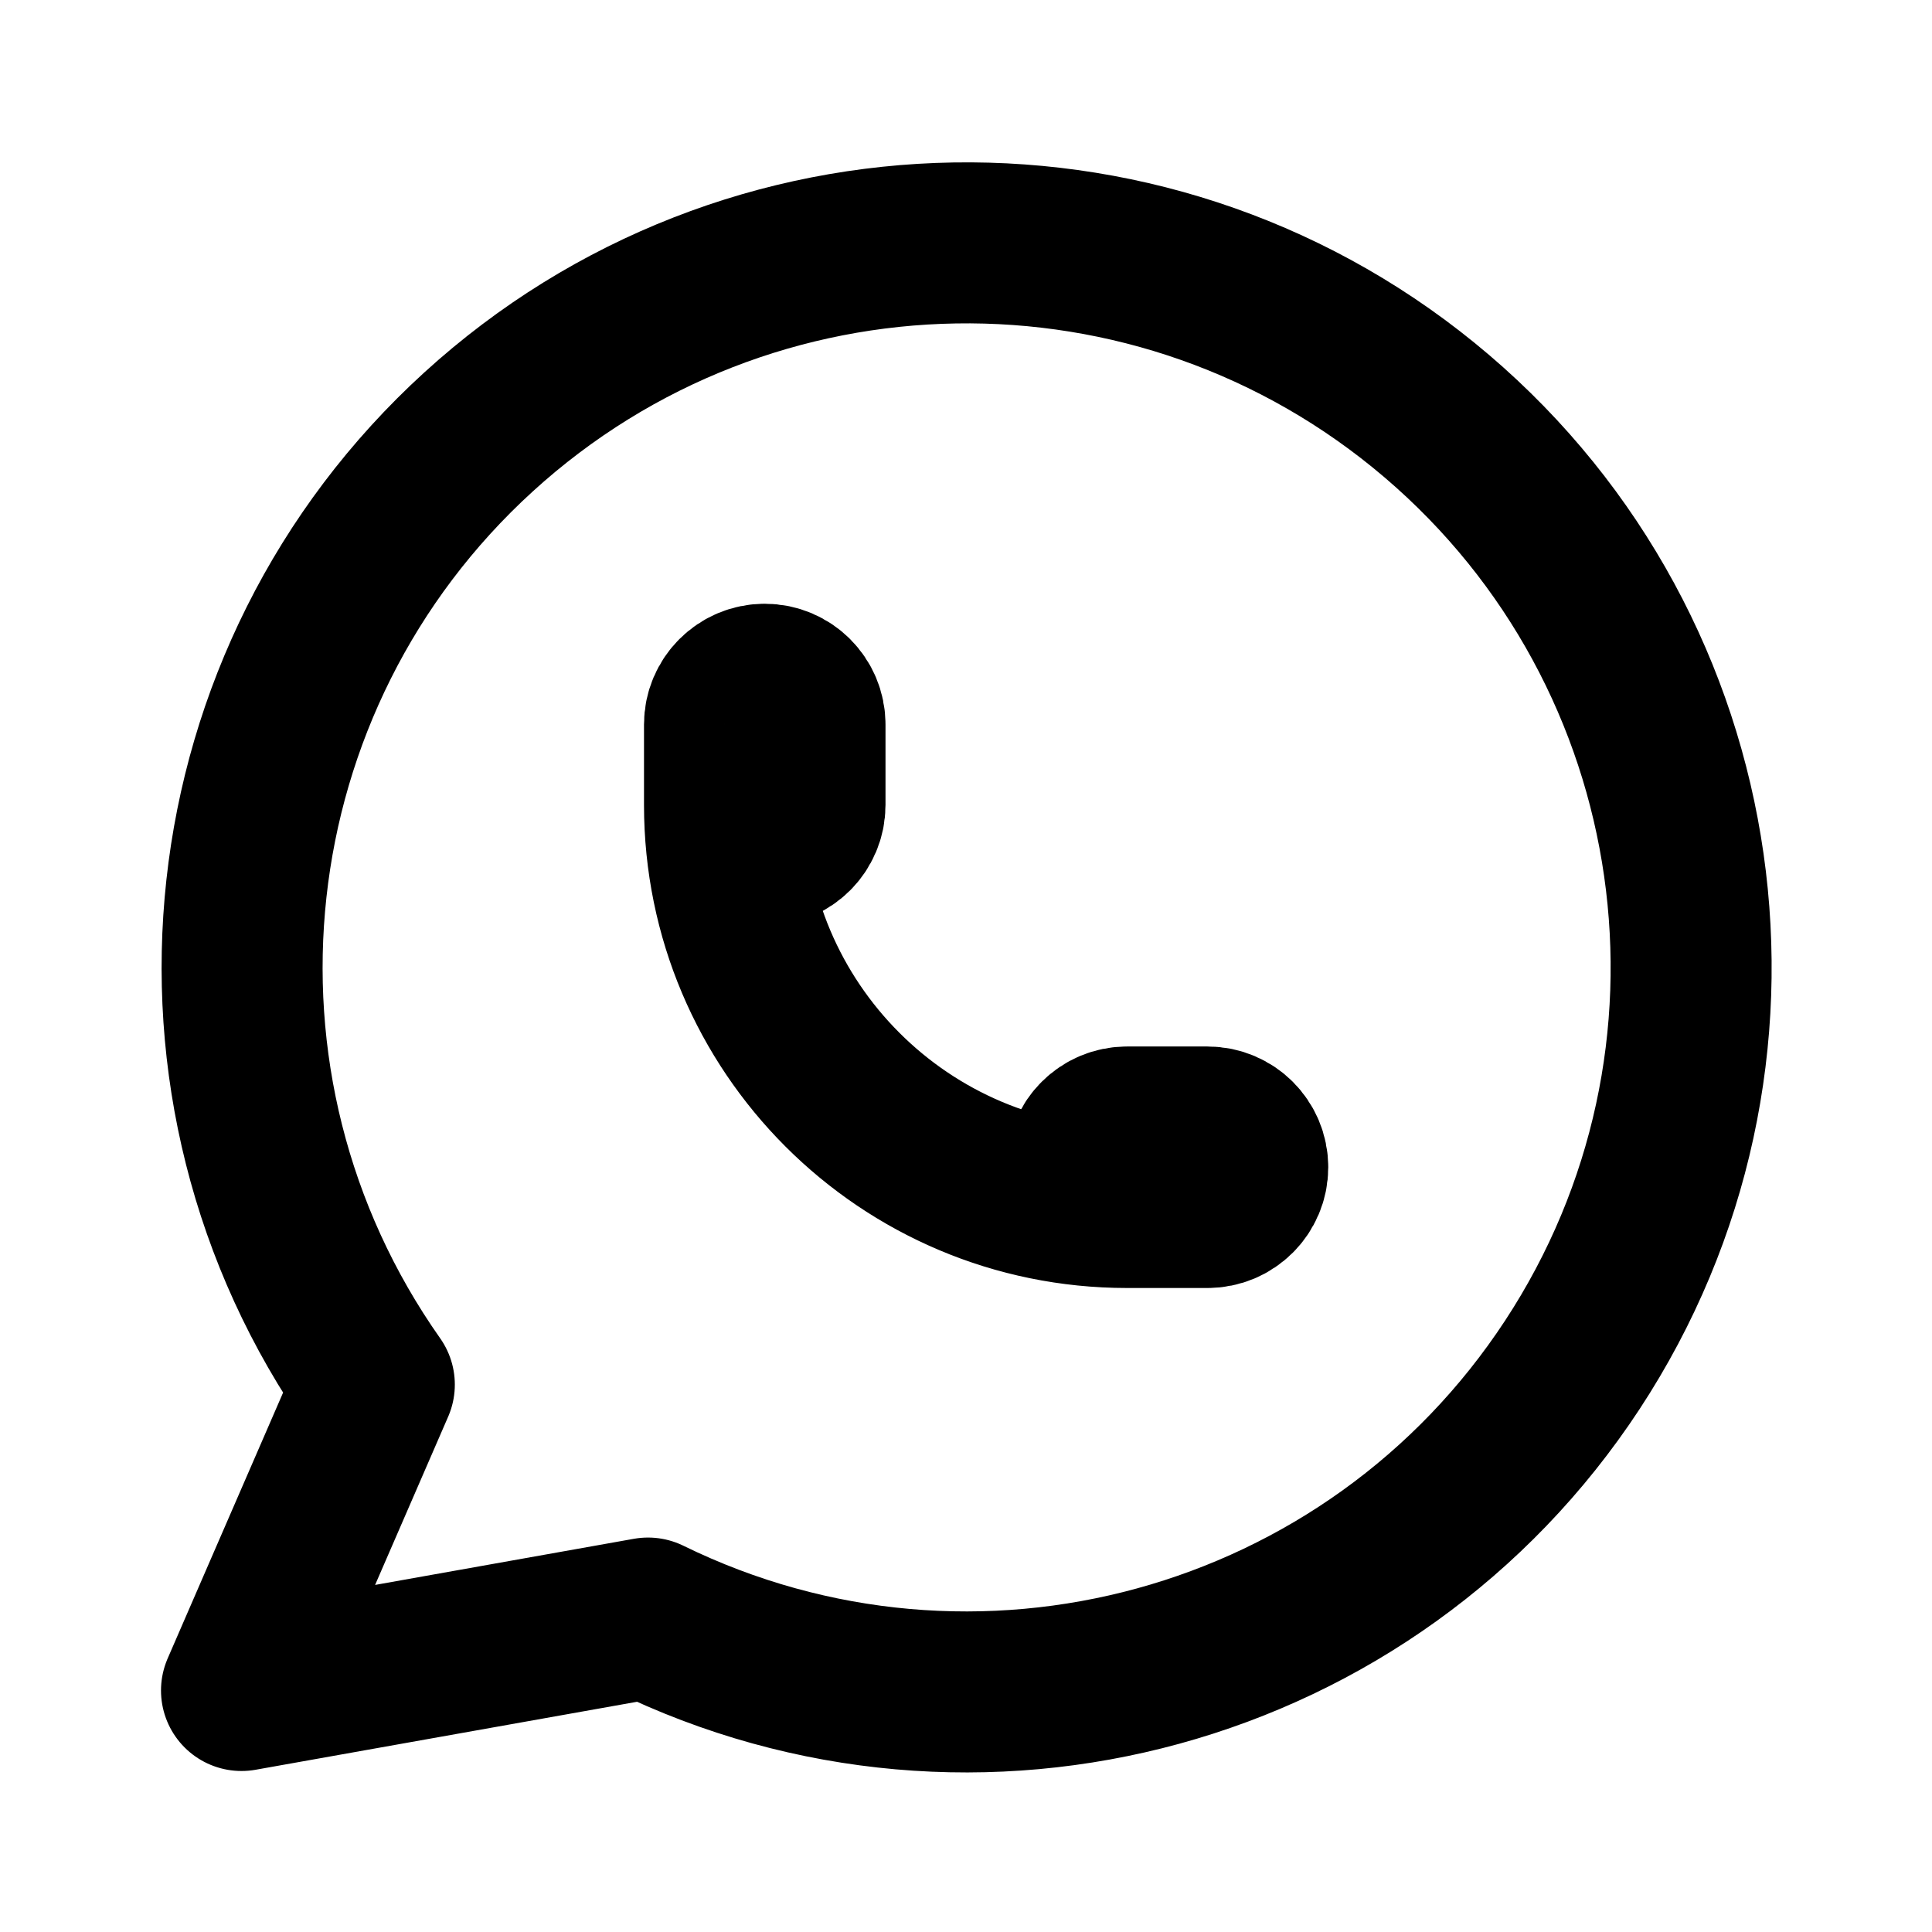
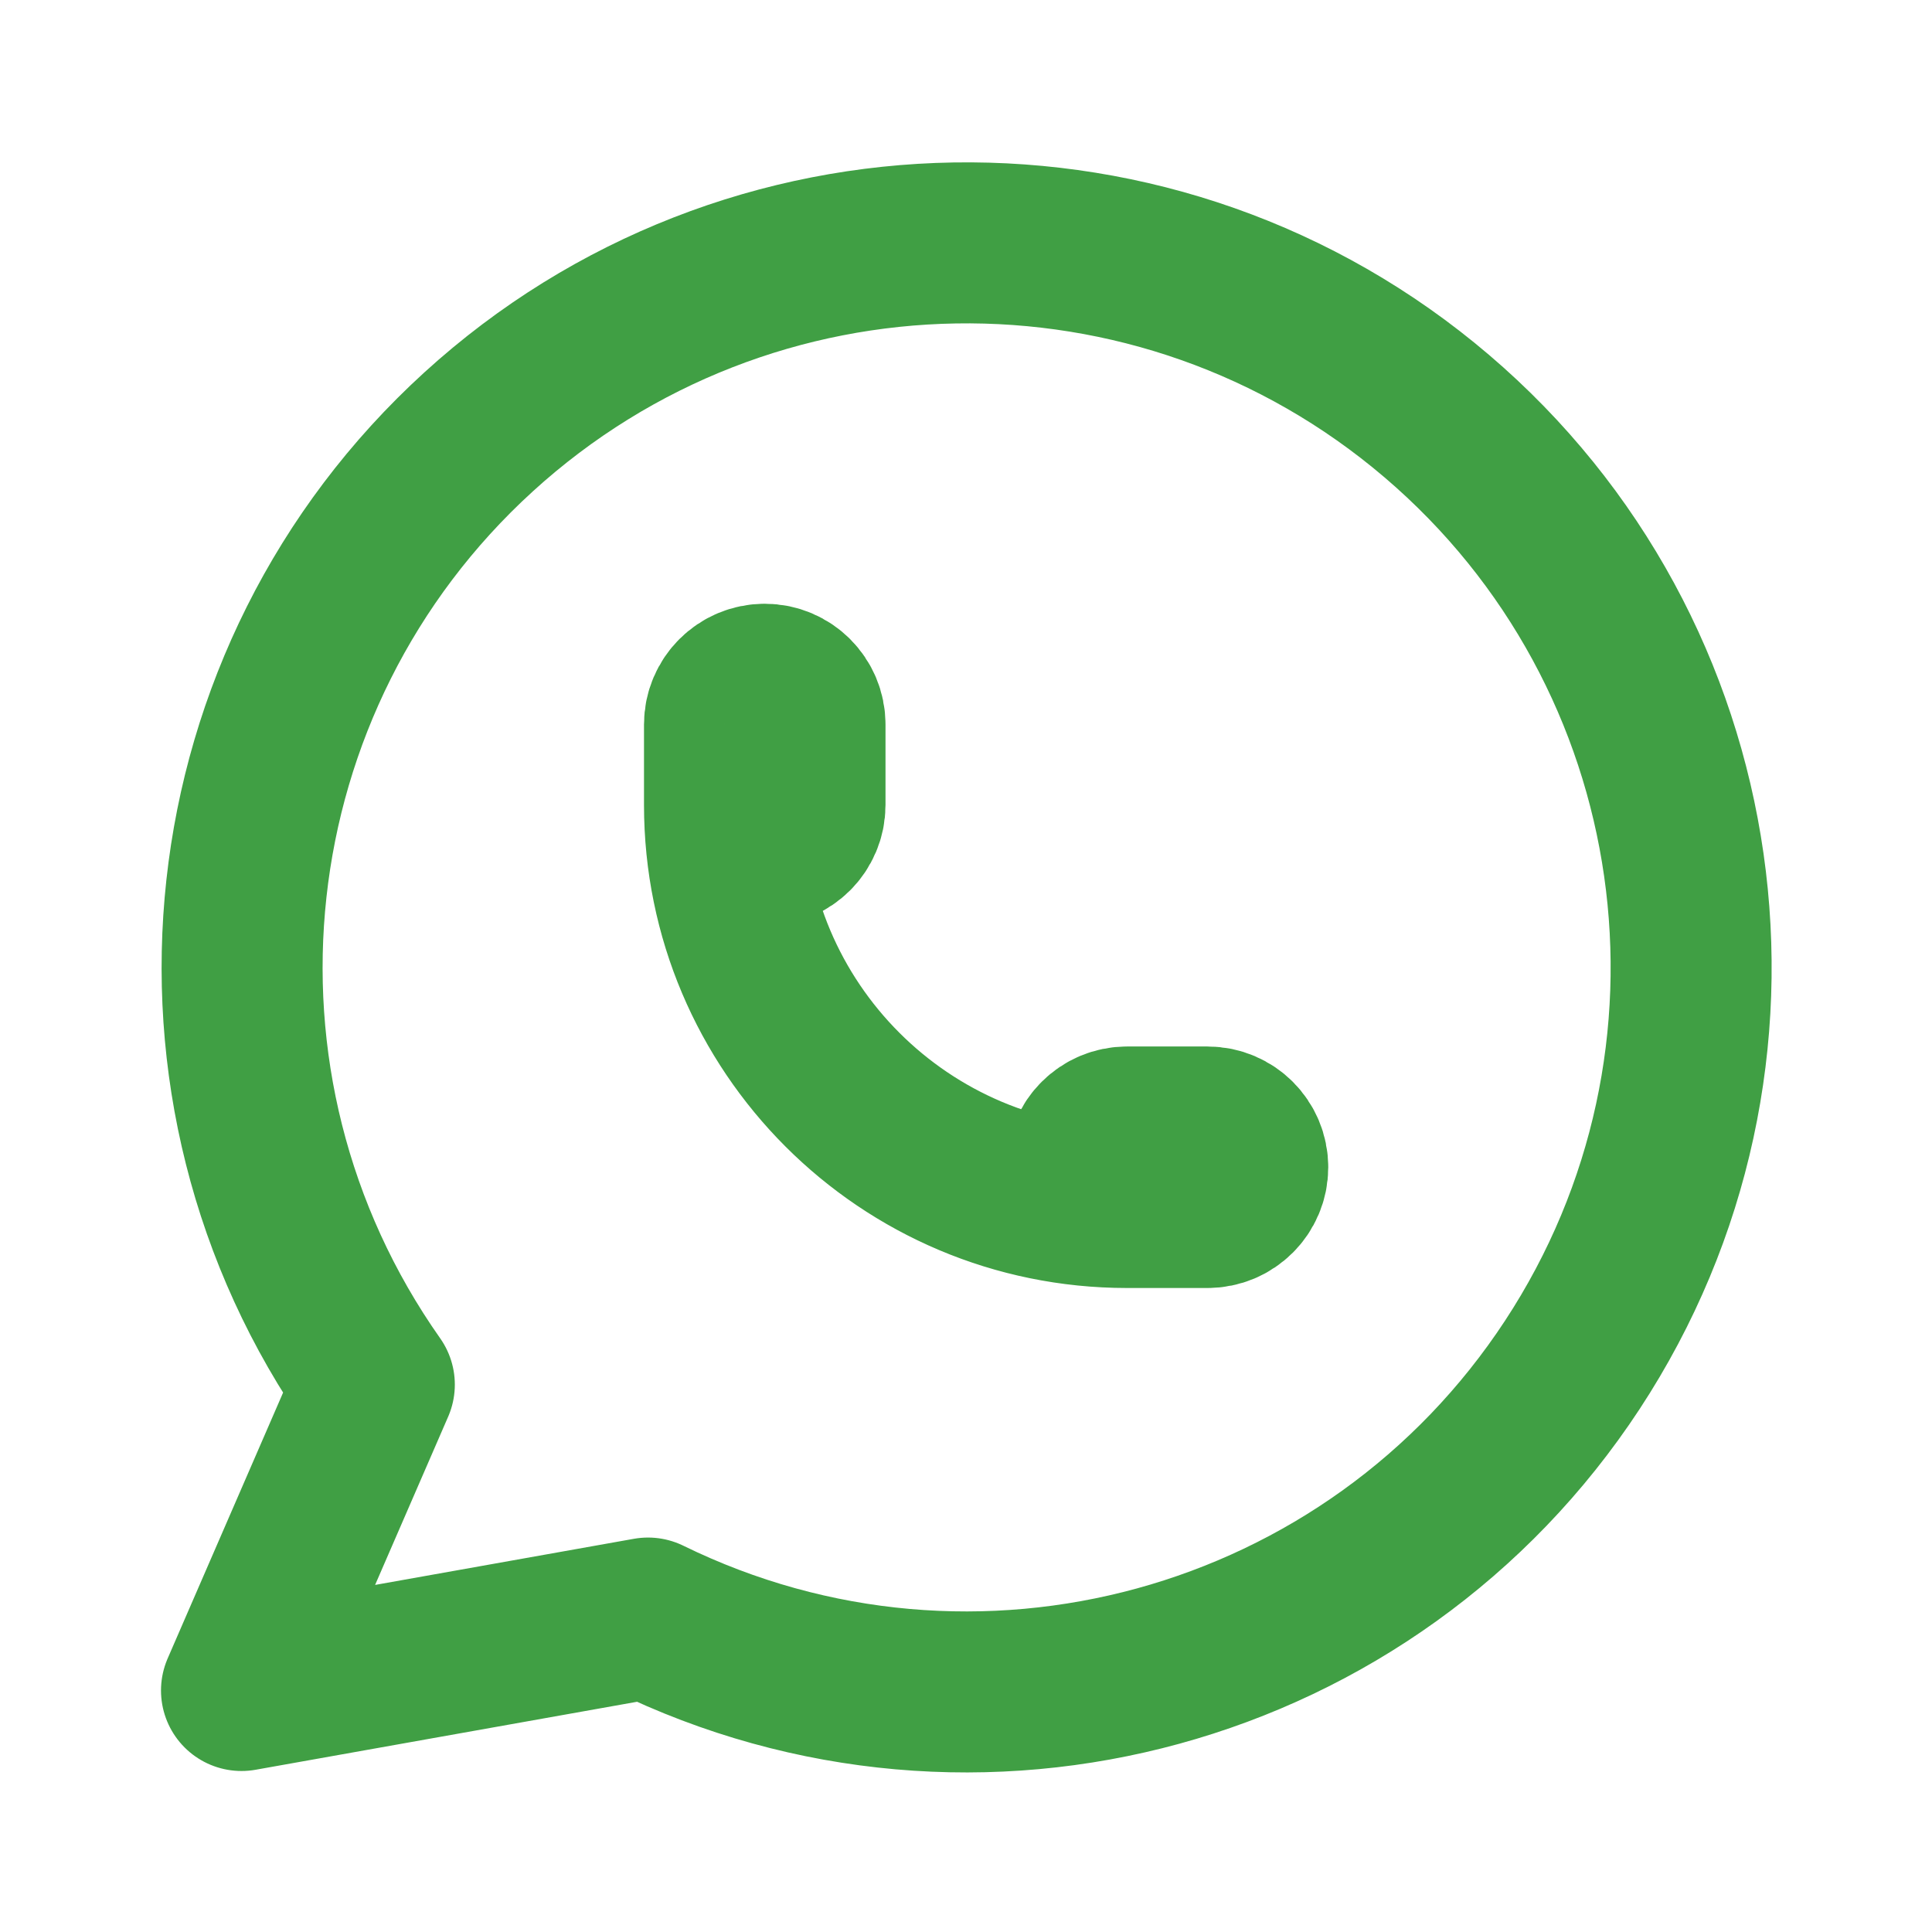
- <svg xmlns="http://www.w3.org/2000/svg" width="24" height="24" viewBox="0 0 24 24" fill="none" stroke="currentColor" stroke-width="2" stroke-linecap="round" stroke-linejoin="round" class="icon icon-tabler icons-tabler-outline icon-tabler-brand-whatsapp">
+ <svg xmlns="http://www.w3.org/2000/svg" width="24" height="24" viewBox="0 0 24 24" fill="none" stroke="#409f44" stroke-width="2" stroke-linecap="round" stroke-linejoin="round" class="icon icon-tabler icons-tabler-outline icon-tabler-brand-whatsapp">
  <path stroke="none" d="M0 0h24v24H0z" fill="none" />
  <path d="M3 21l1.65 -3.8a9 9 0 1 1 3.4 2.9l-5.05 .9" />
  <path d="M9 10a.5 .5 0 0 0 1 0v-1a.5 .5 0 0 0 -1 0v1a5 5 0 0 0 5 5h1a.5 .5 0 0 0 0 -1h-1a.5 .5 0 0 0 0 1" />
</svg>
